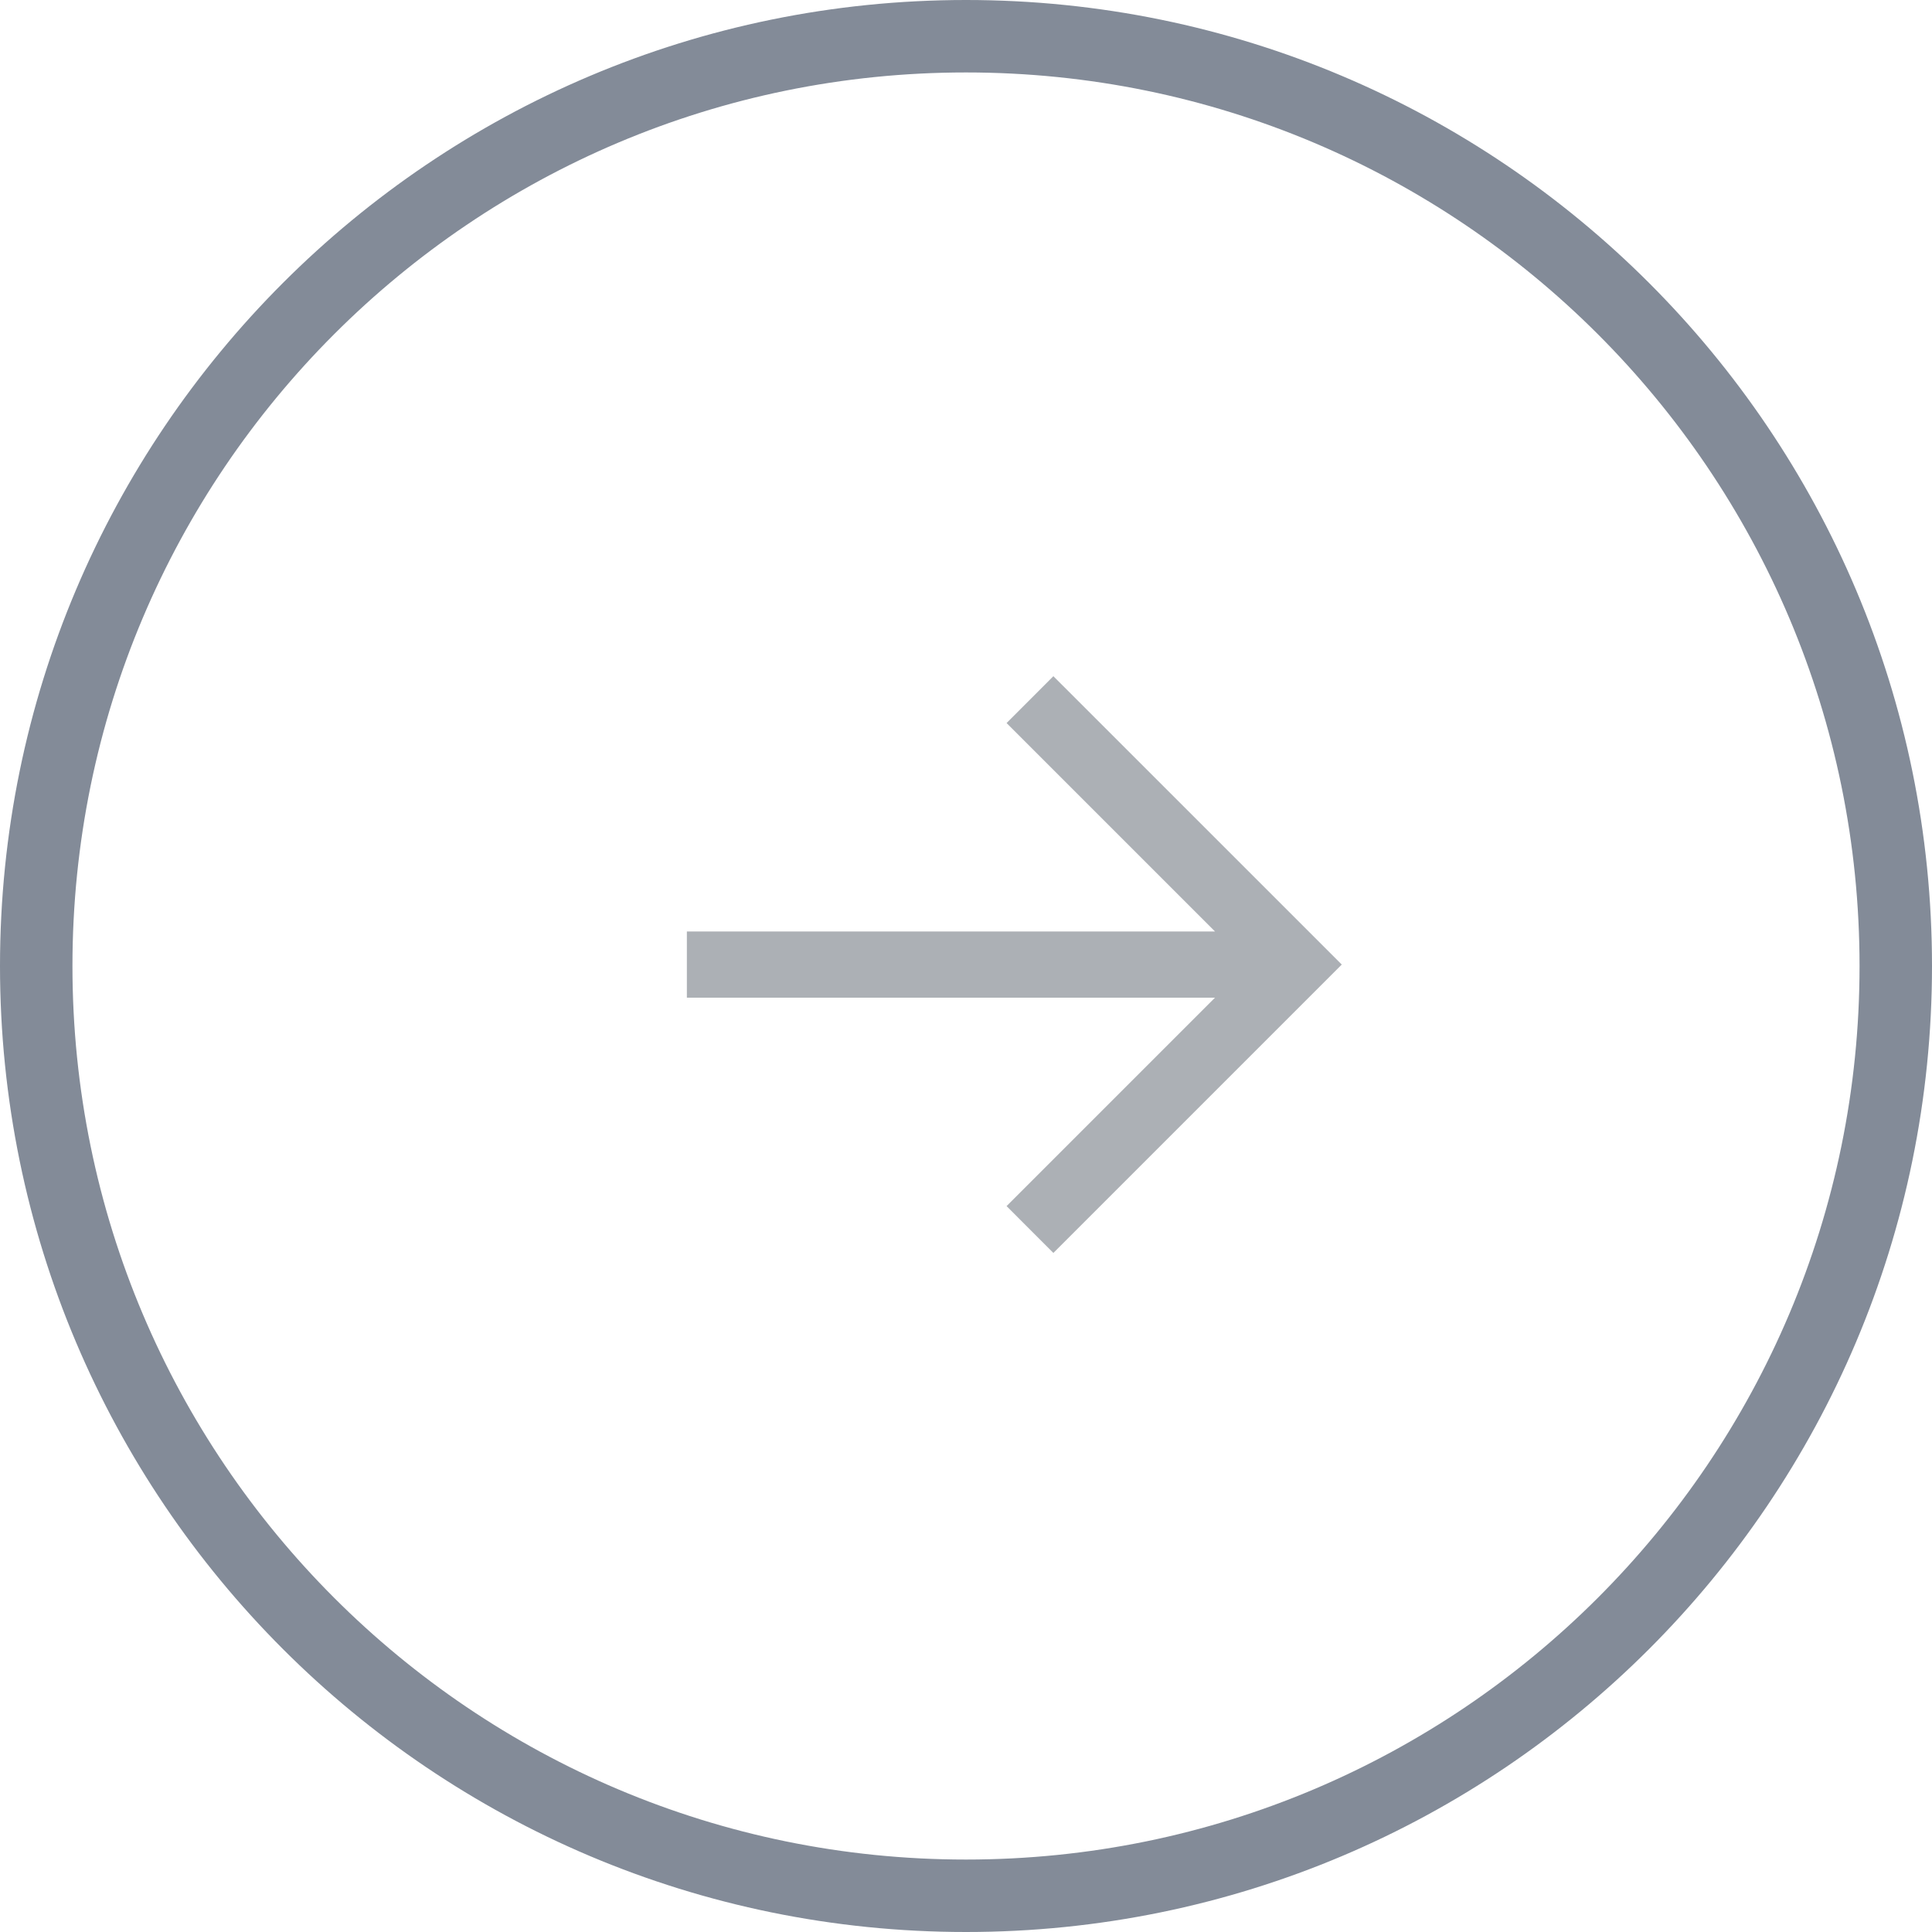
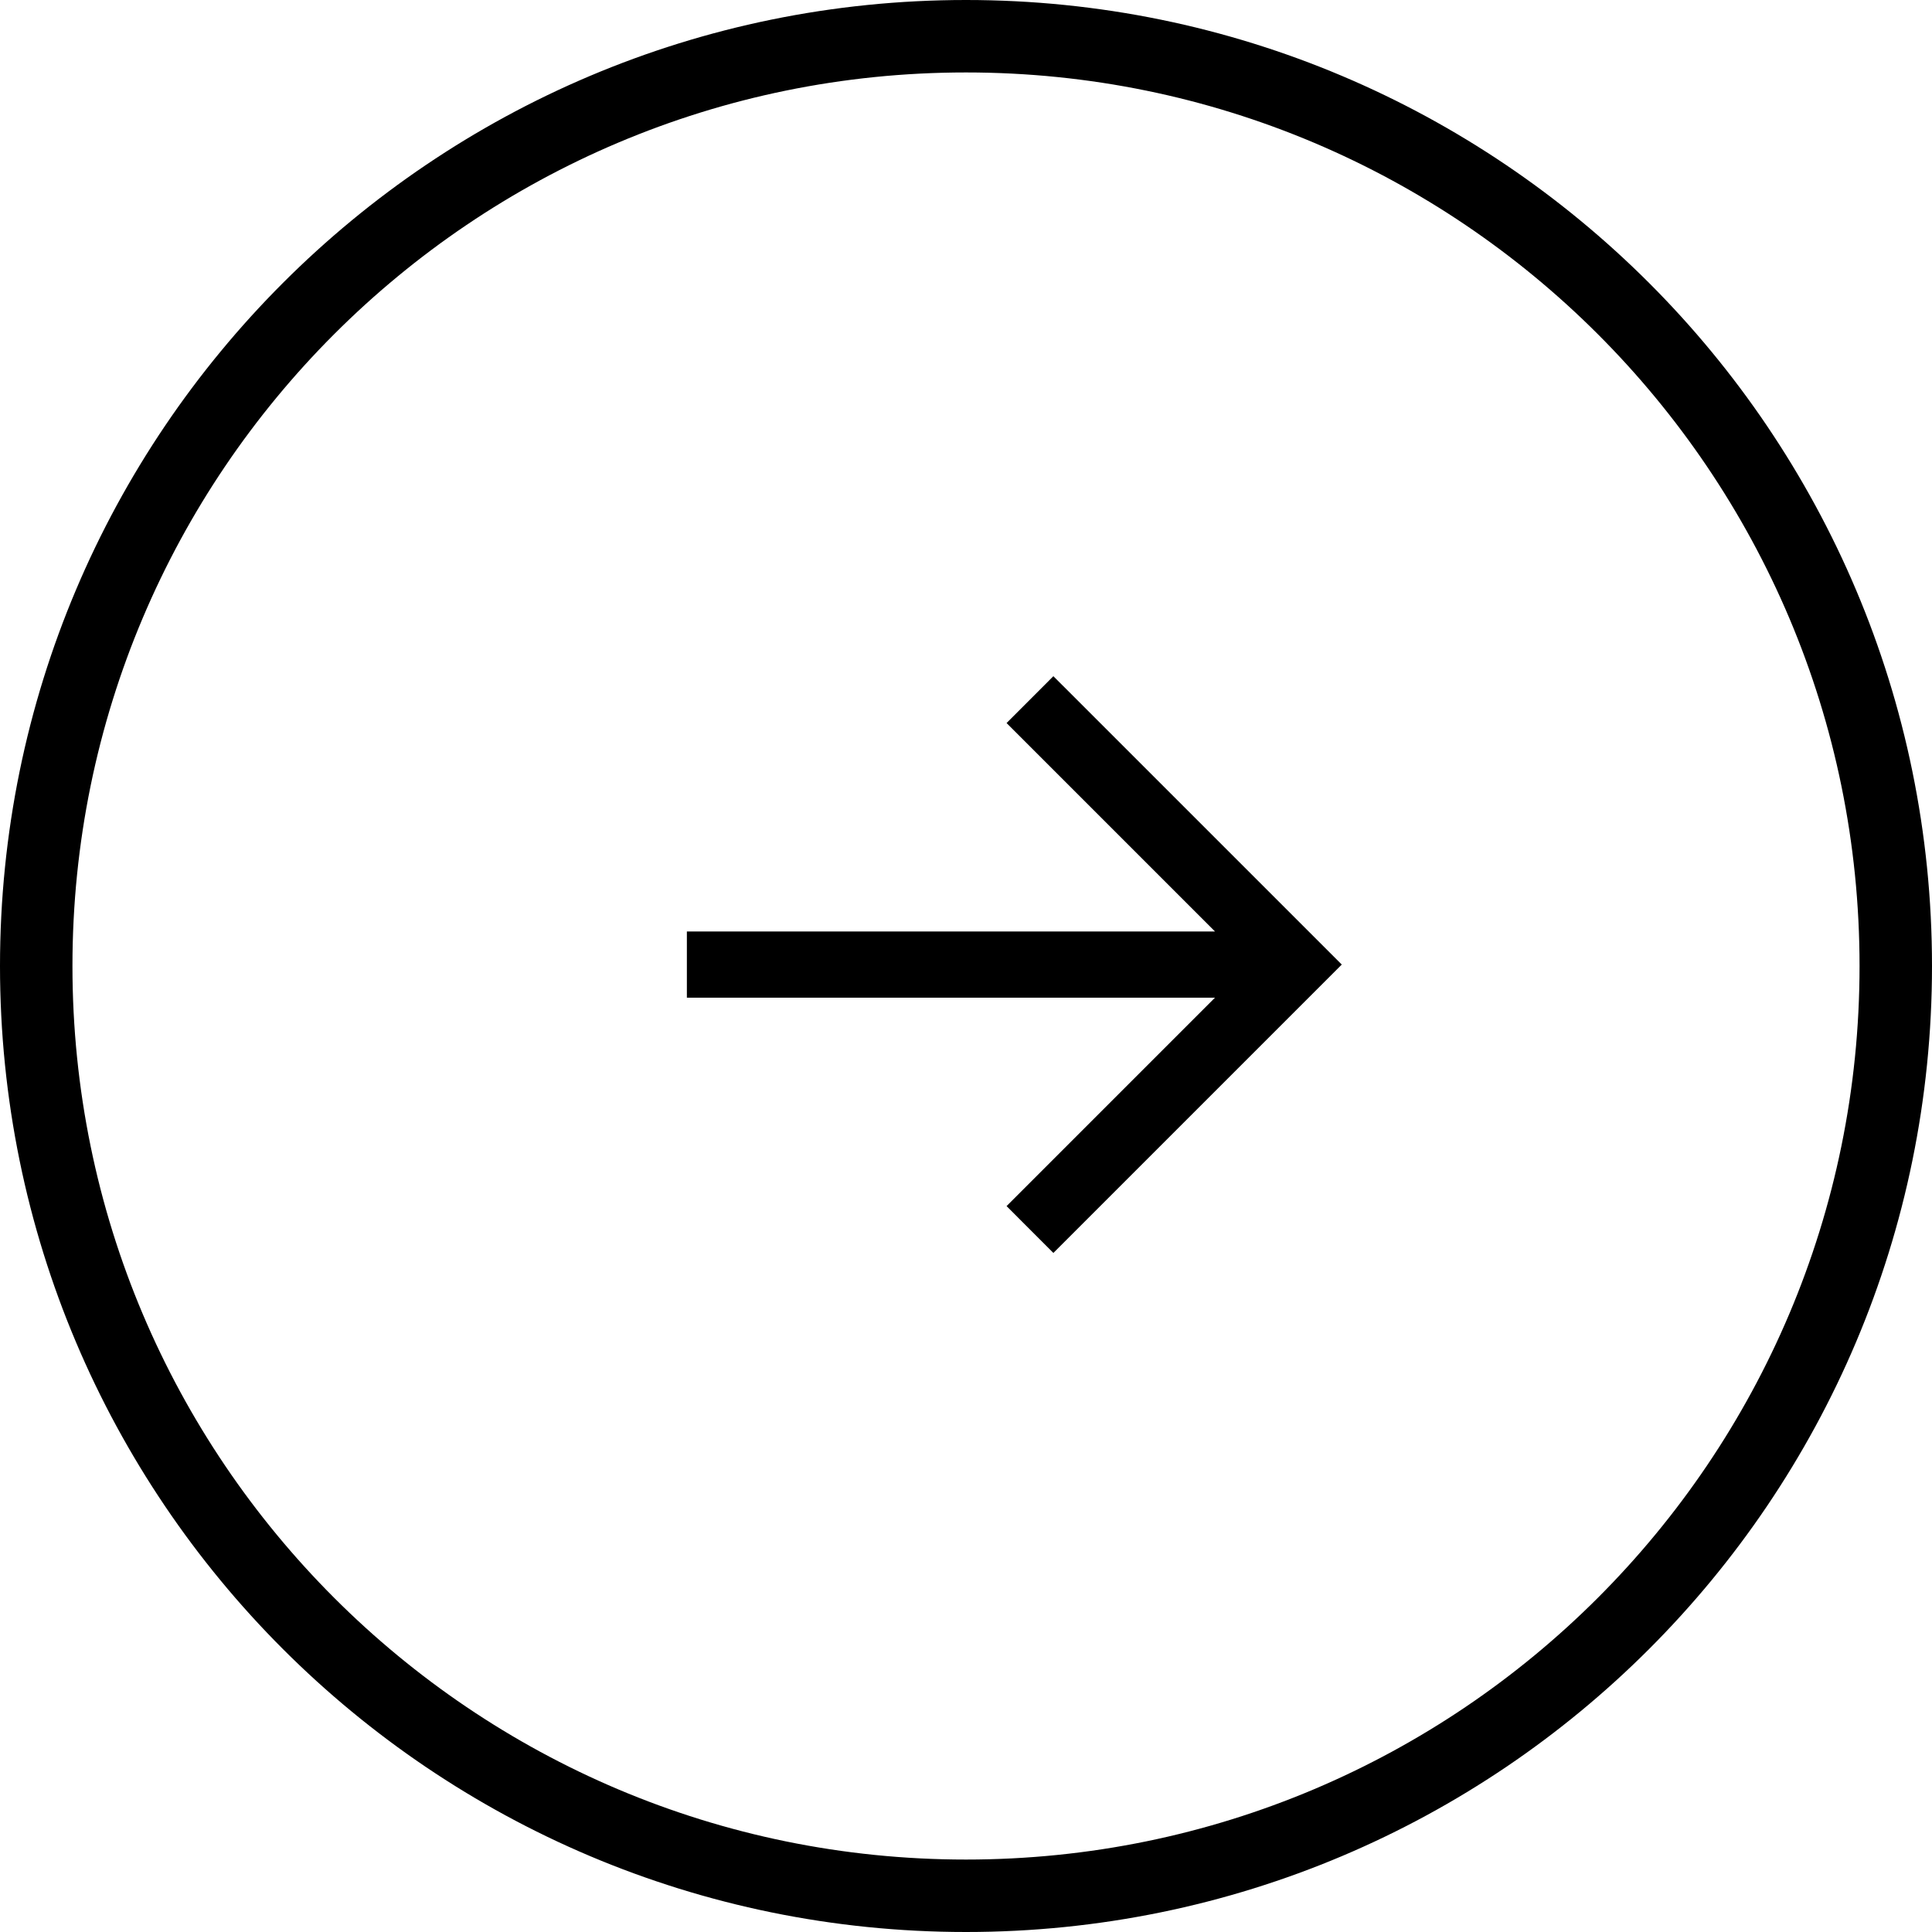
<svg xmlns="http://www.w3.org/2000/svg" width="40" height="40" viewBox="0 0 40 40" fill="none">
-   <path d="M21.809 14L20.84 14.97L25.155 19.285H14.221V20.656H25.155L20.84 24.971L21.809 25.941L27.78 19.97L21.809 14Z" fill="#ACB0B5" />
-   <circle cx="20" cy="20" r="19.25" stroke="#838B98" stroke-width="1.5" />
+   <path d="M21.809 14L20.84 14.97L25.155 19.285H14.221V20.656H25.155L20.84 24.971L21.809 25.941L27.78 19.97L21.809 14Z" fill="currentColor" />
+   <circle cx="20" cy="20" r="19.25" stroke="currentColor" stroke-width="1.5" />
</svg>
